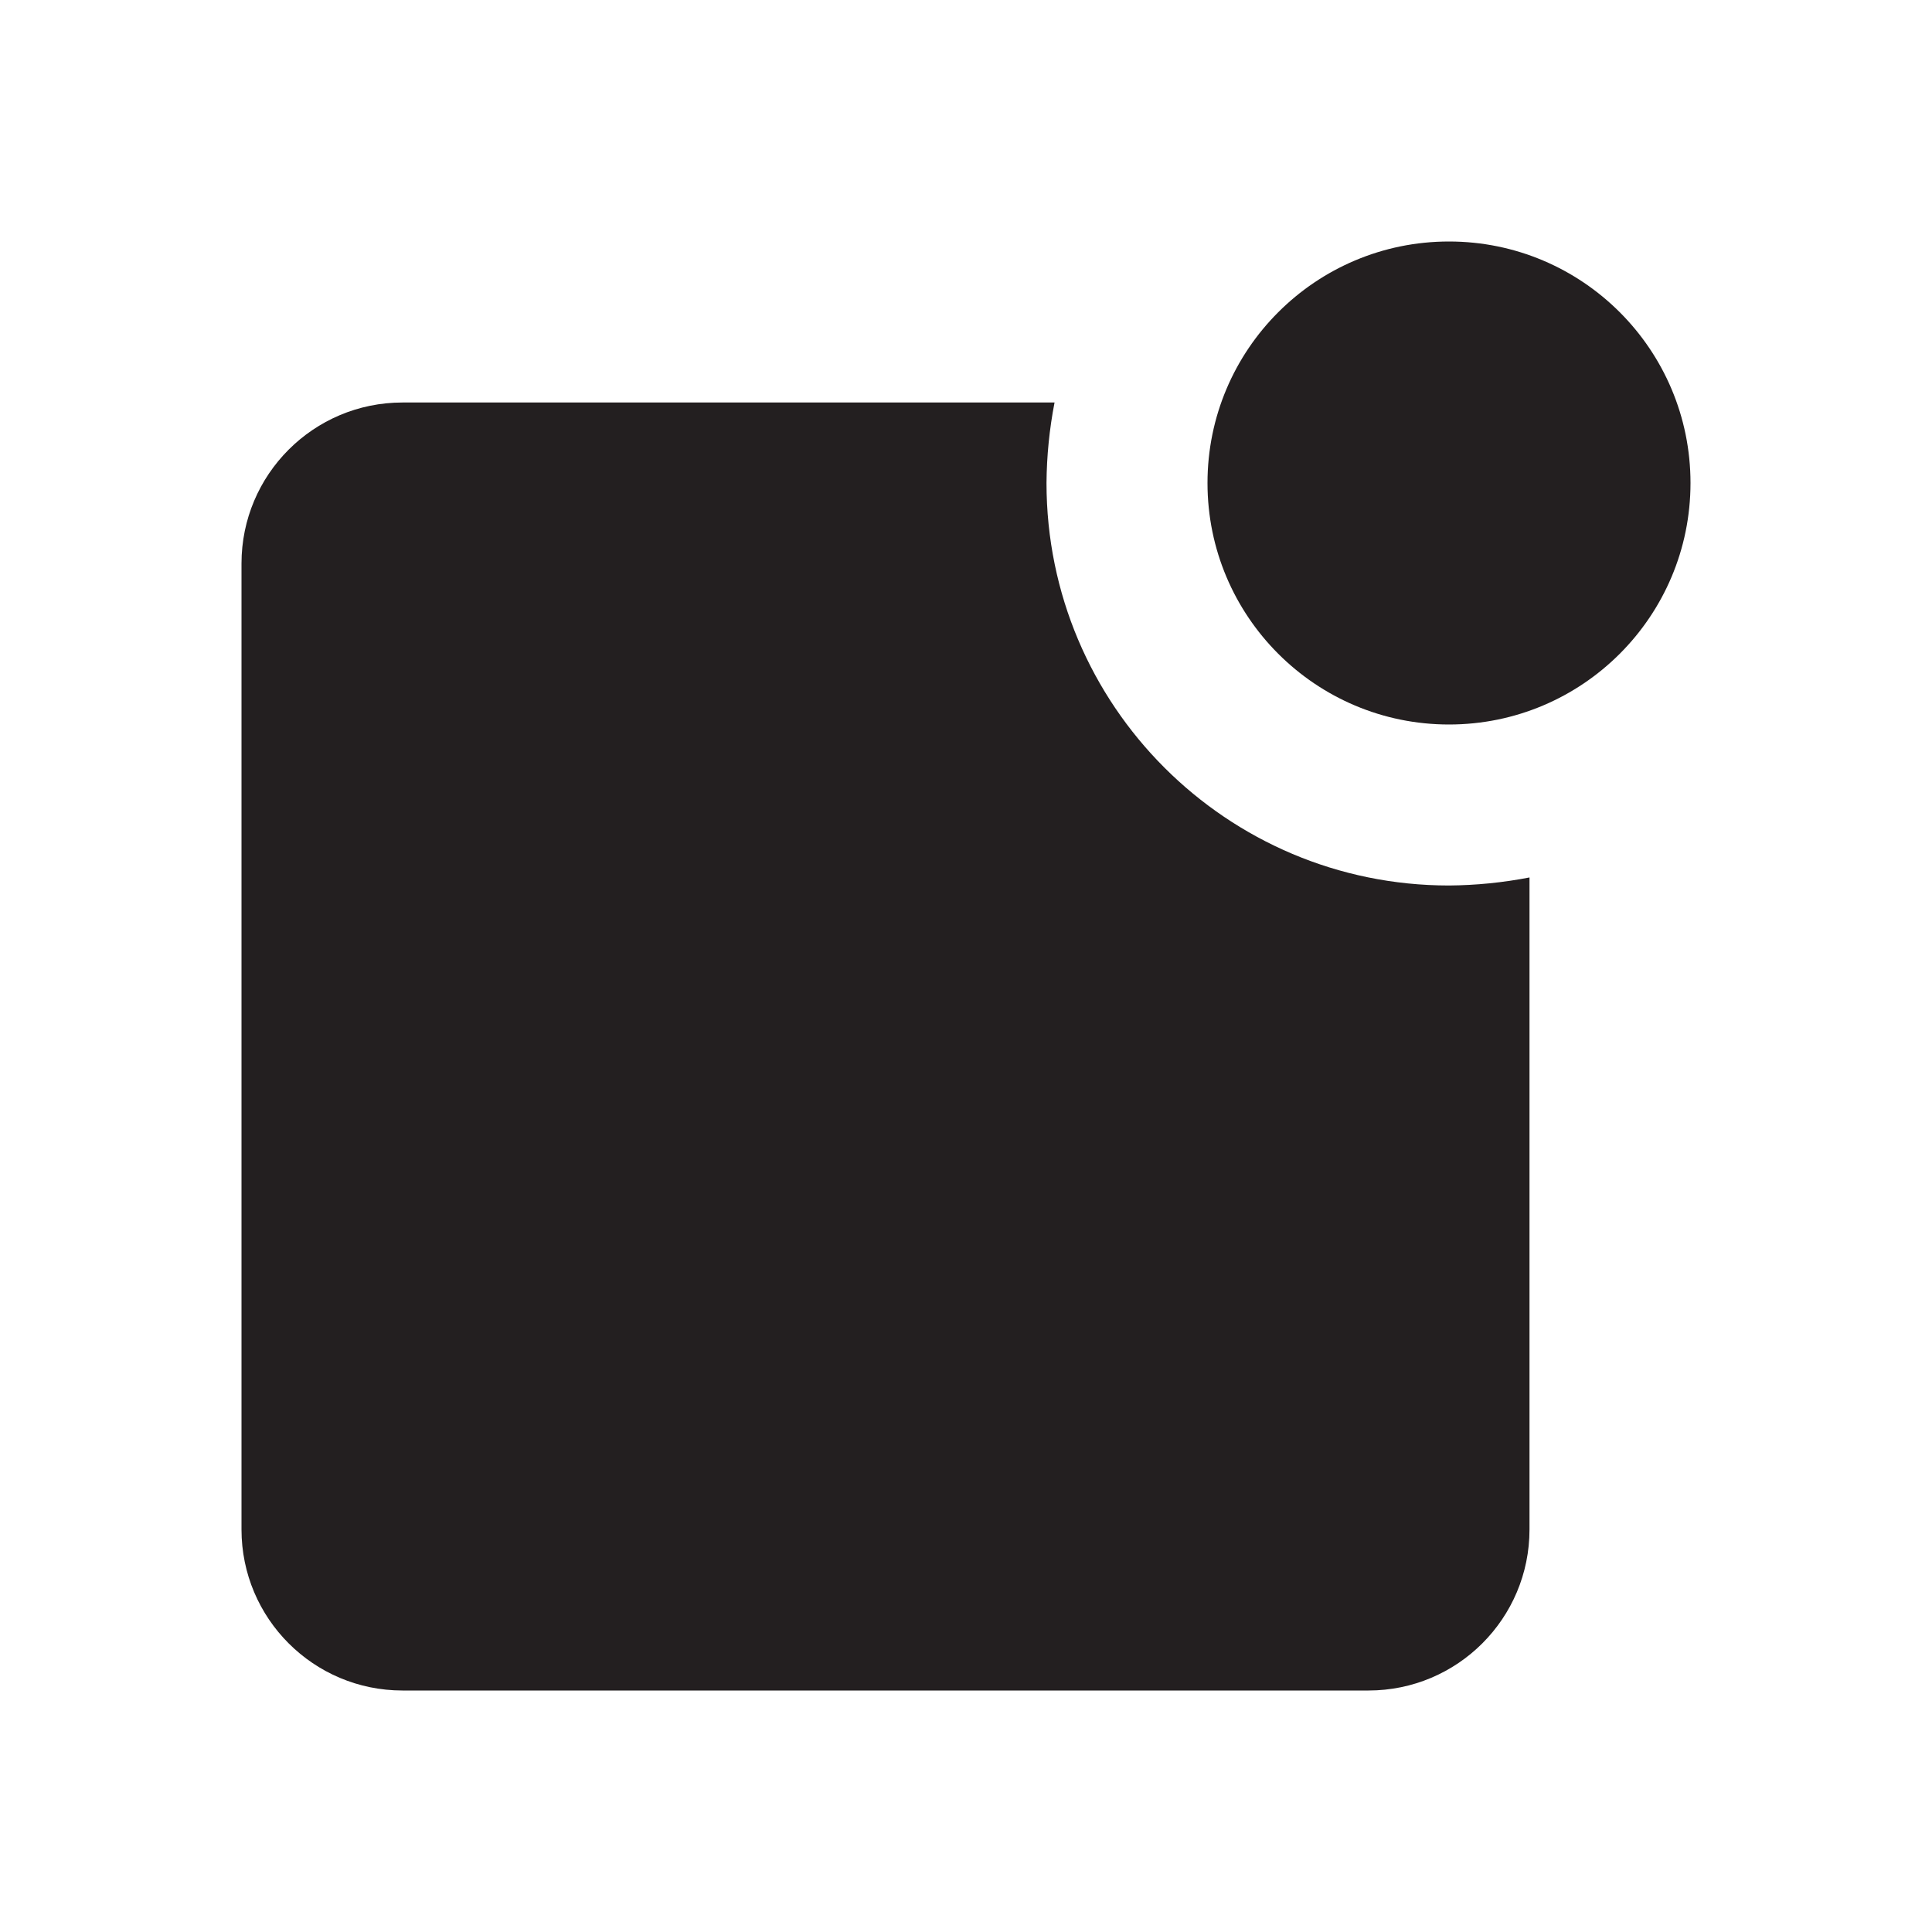
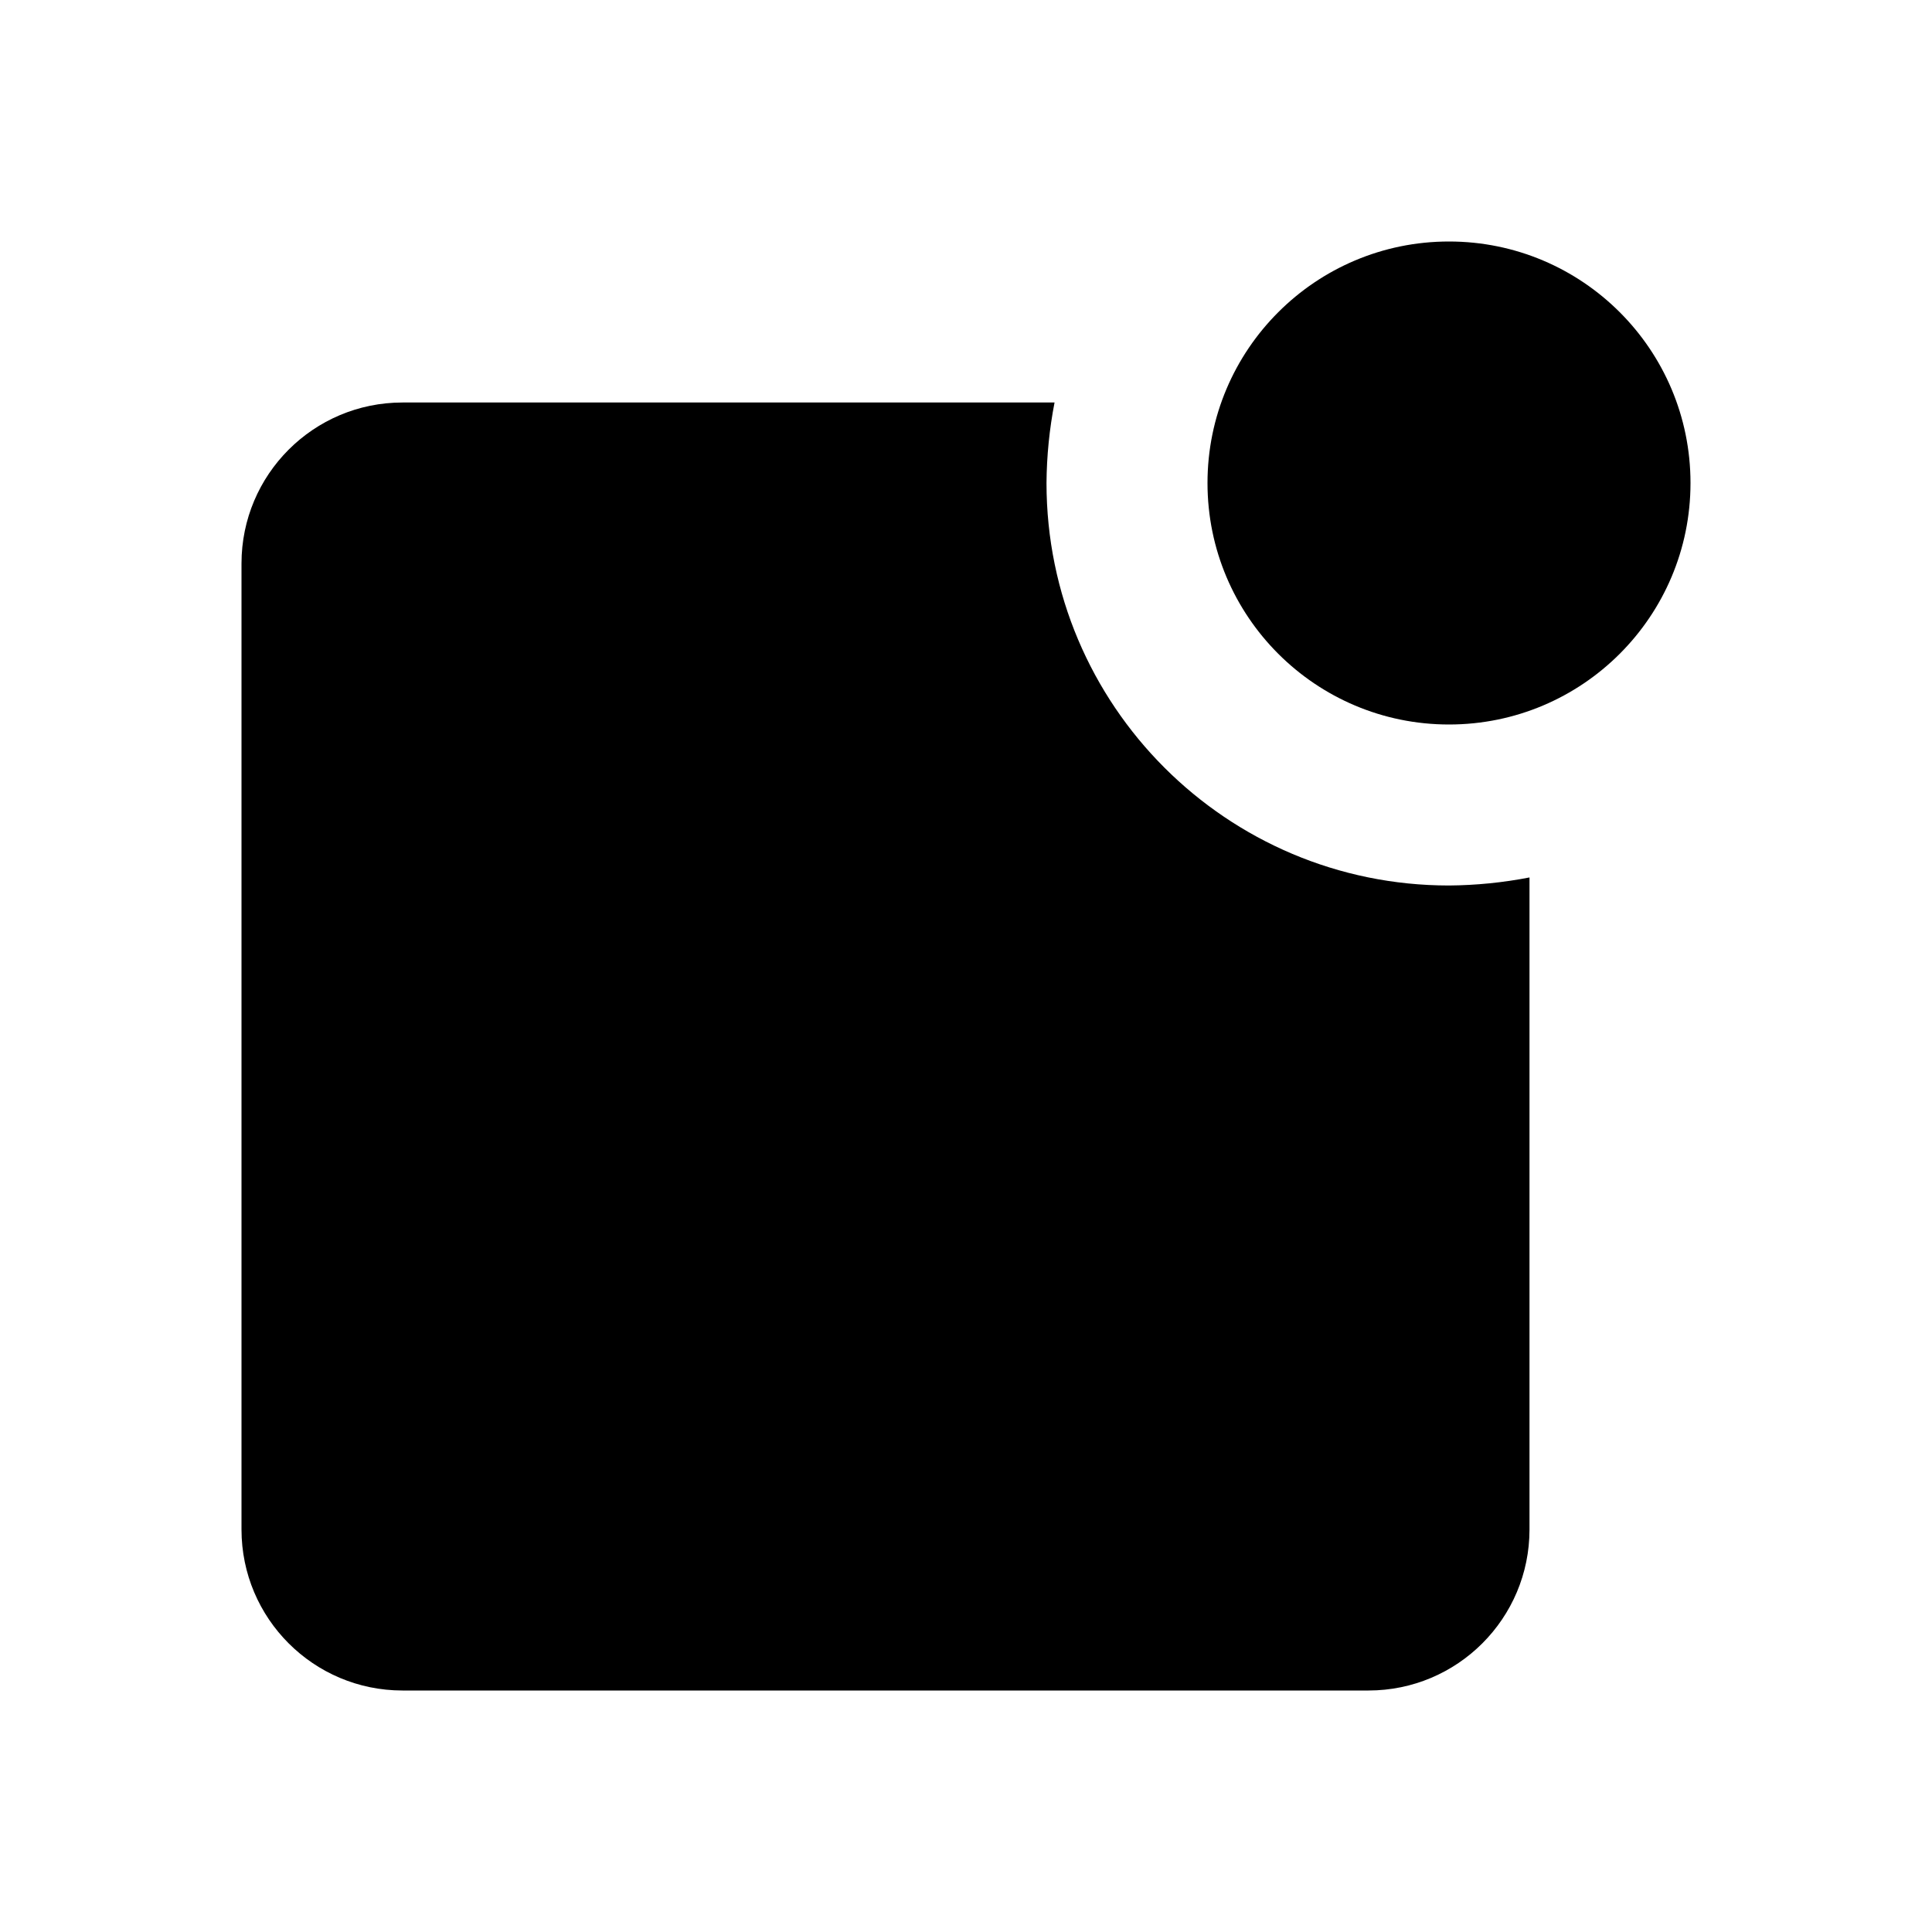
<svg xmlns="http://www.w3.org/2000/svg" width="24" height="24" viewBox="0 0 24 24">
-   <rect width="24" height="24" fill="none" />
-   <g>
-     <circle cx="18" cy="6" r="3" fill="#231f20" />
-     <path d="M13,6a5.47,5.47,0,0,1,.1-1H5A2,2,0,0,0,3,7V19a2,2,0,0,0,2,2H17a2,2,0,0,0,2-2V10.9a5.47,5.47,0,0,1-1,.1A5,5,0,0,1,13,6Z" fill="#231f20" />
+   <path fill="none" d="M0 0h24v24H0z" />
+   <g fill="currentColor">
+     <circle cx="18" cy="6" r="3" />
+     <path d="M13 6a5.47 5.47 0 0 1 .1-1H5a2 2 0 0 0-2 2v12a2 2 0 0 0 2 2h12a2 2 0 0 0 2-2v-8.1a5.47 5.47 0 0 1-1 .1 5 5 0 0 1-5-5z" />
  </g>
</svg>
